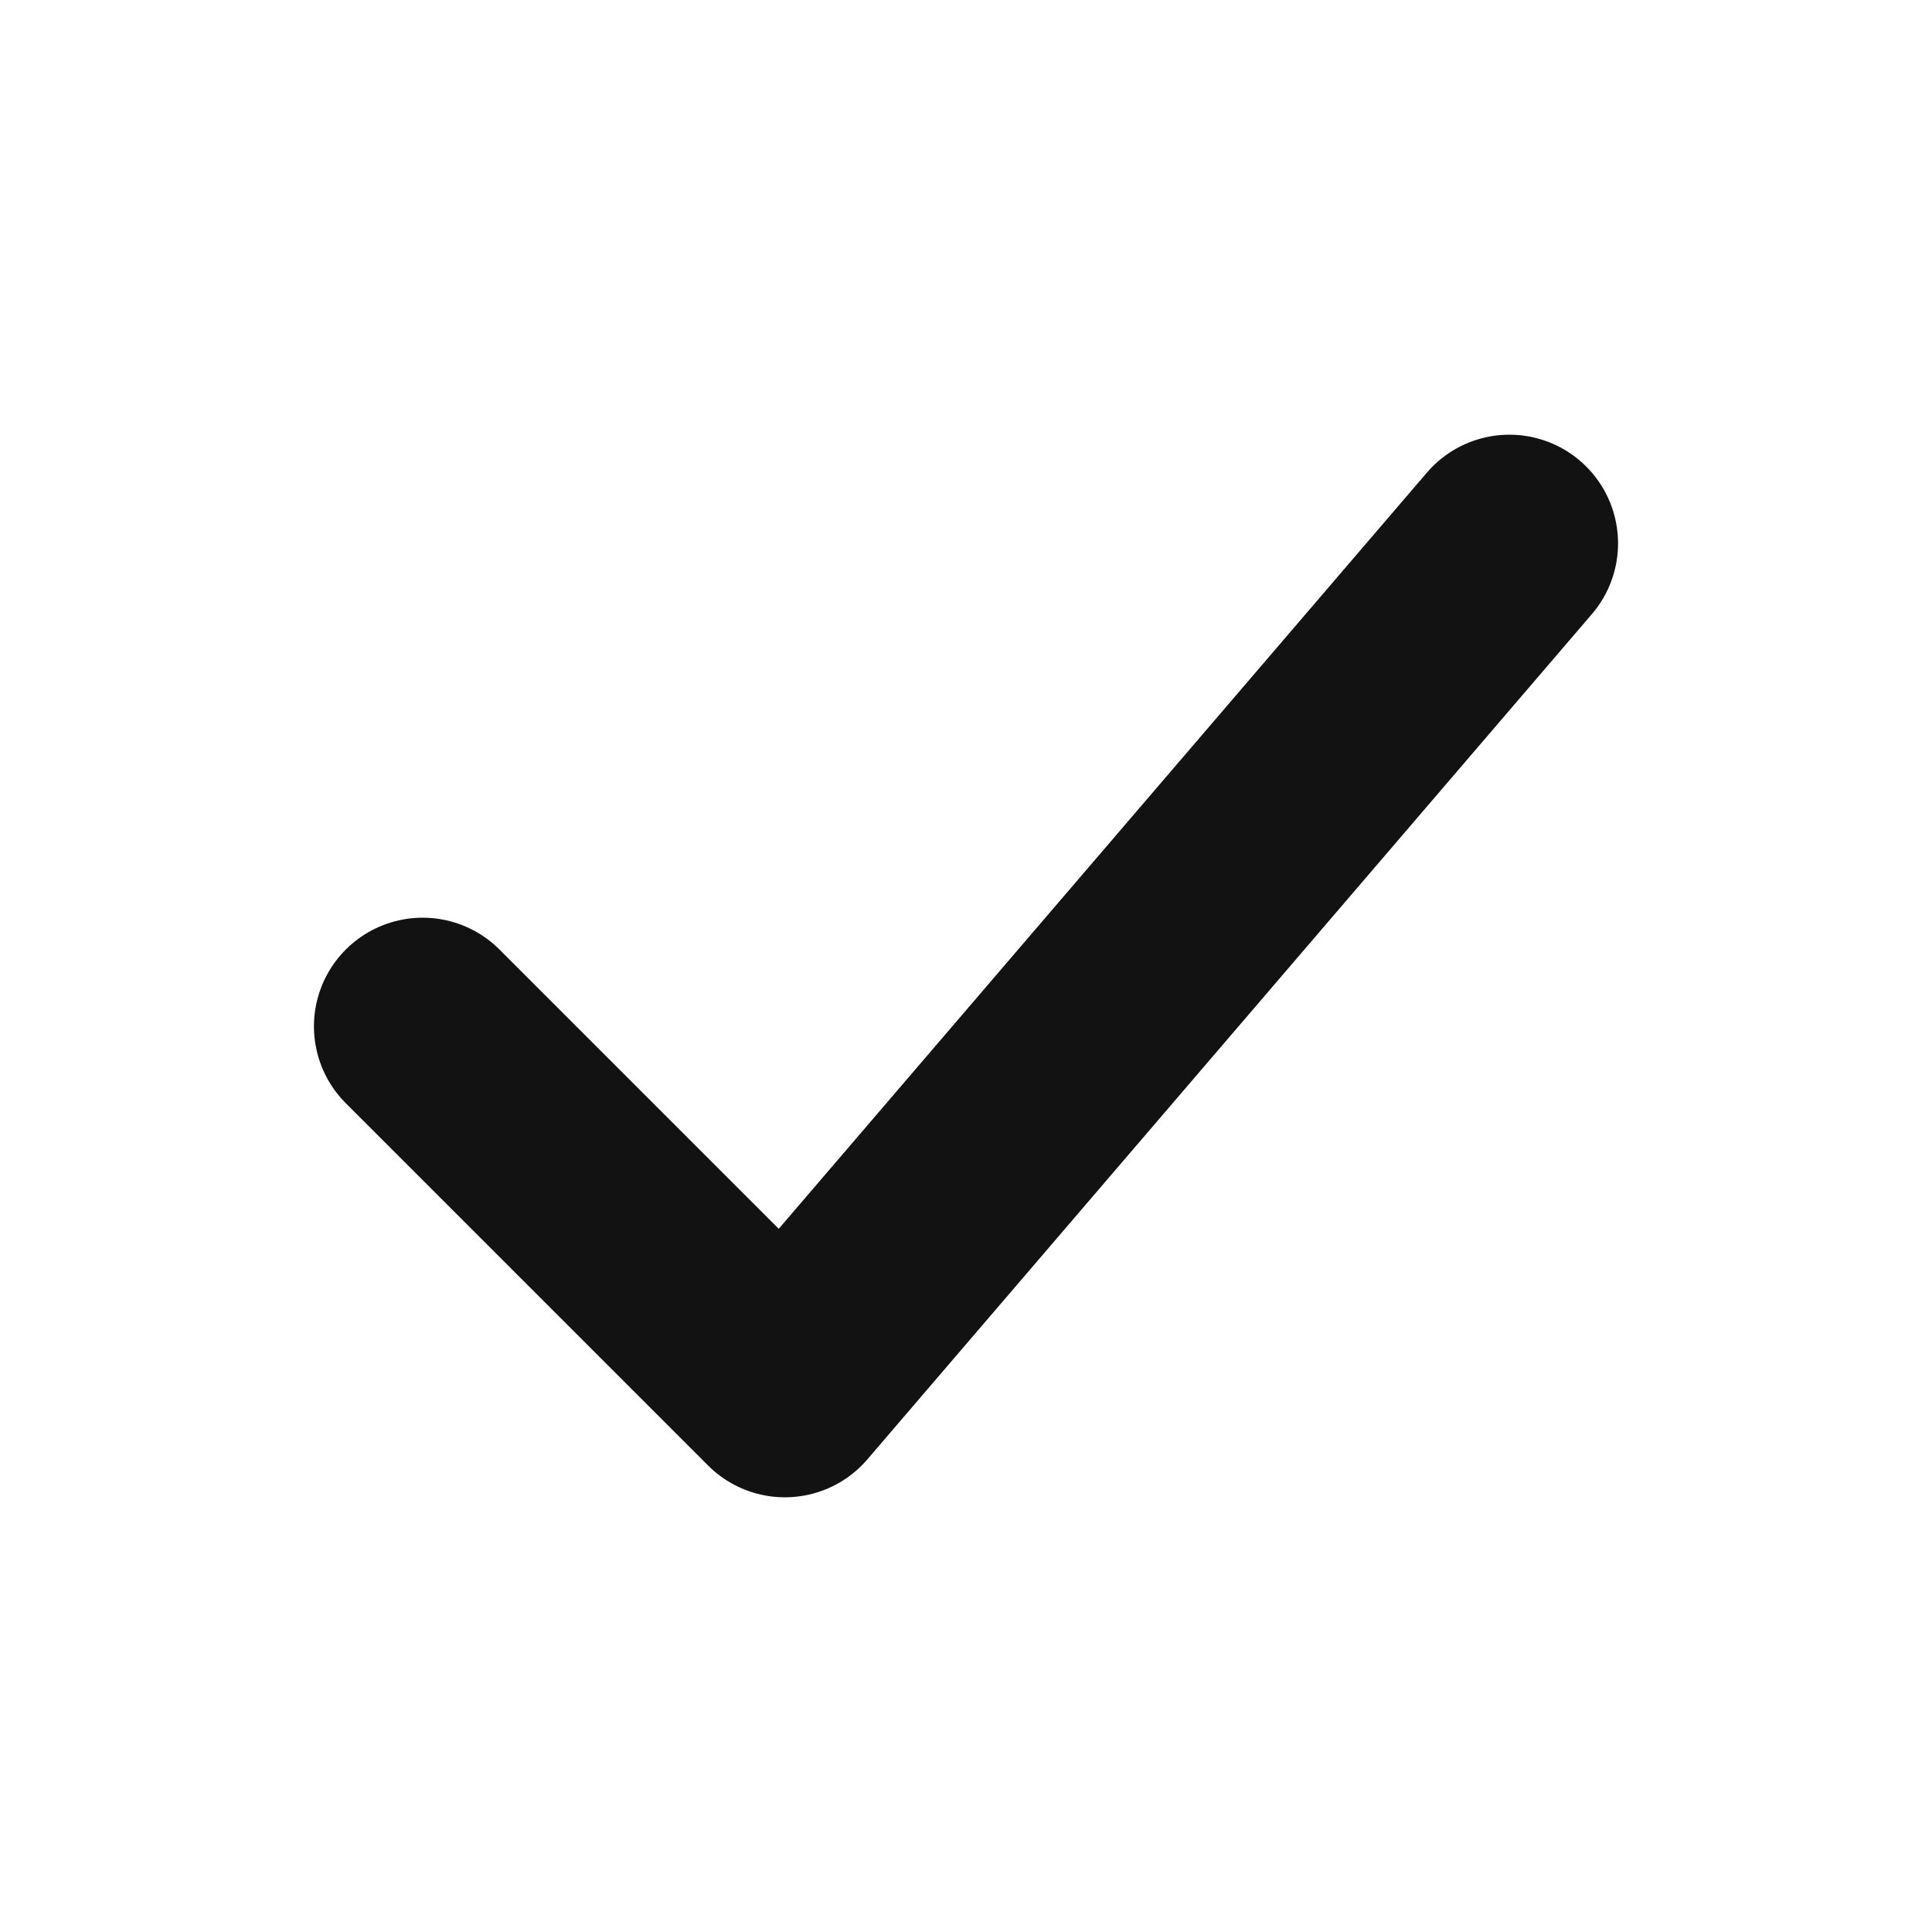
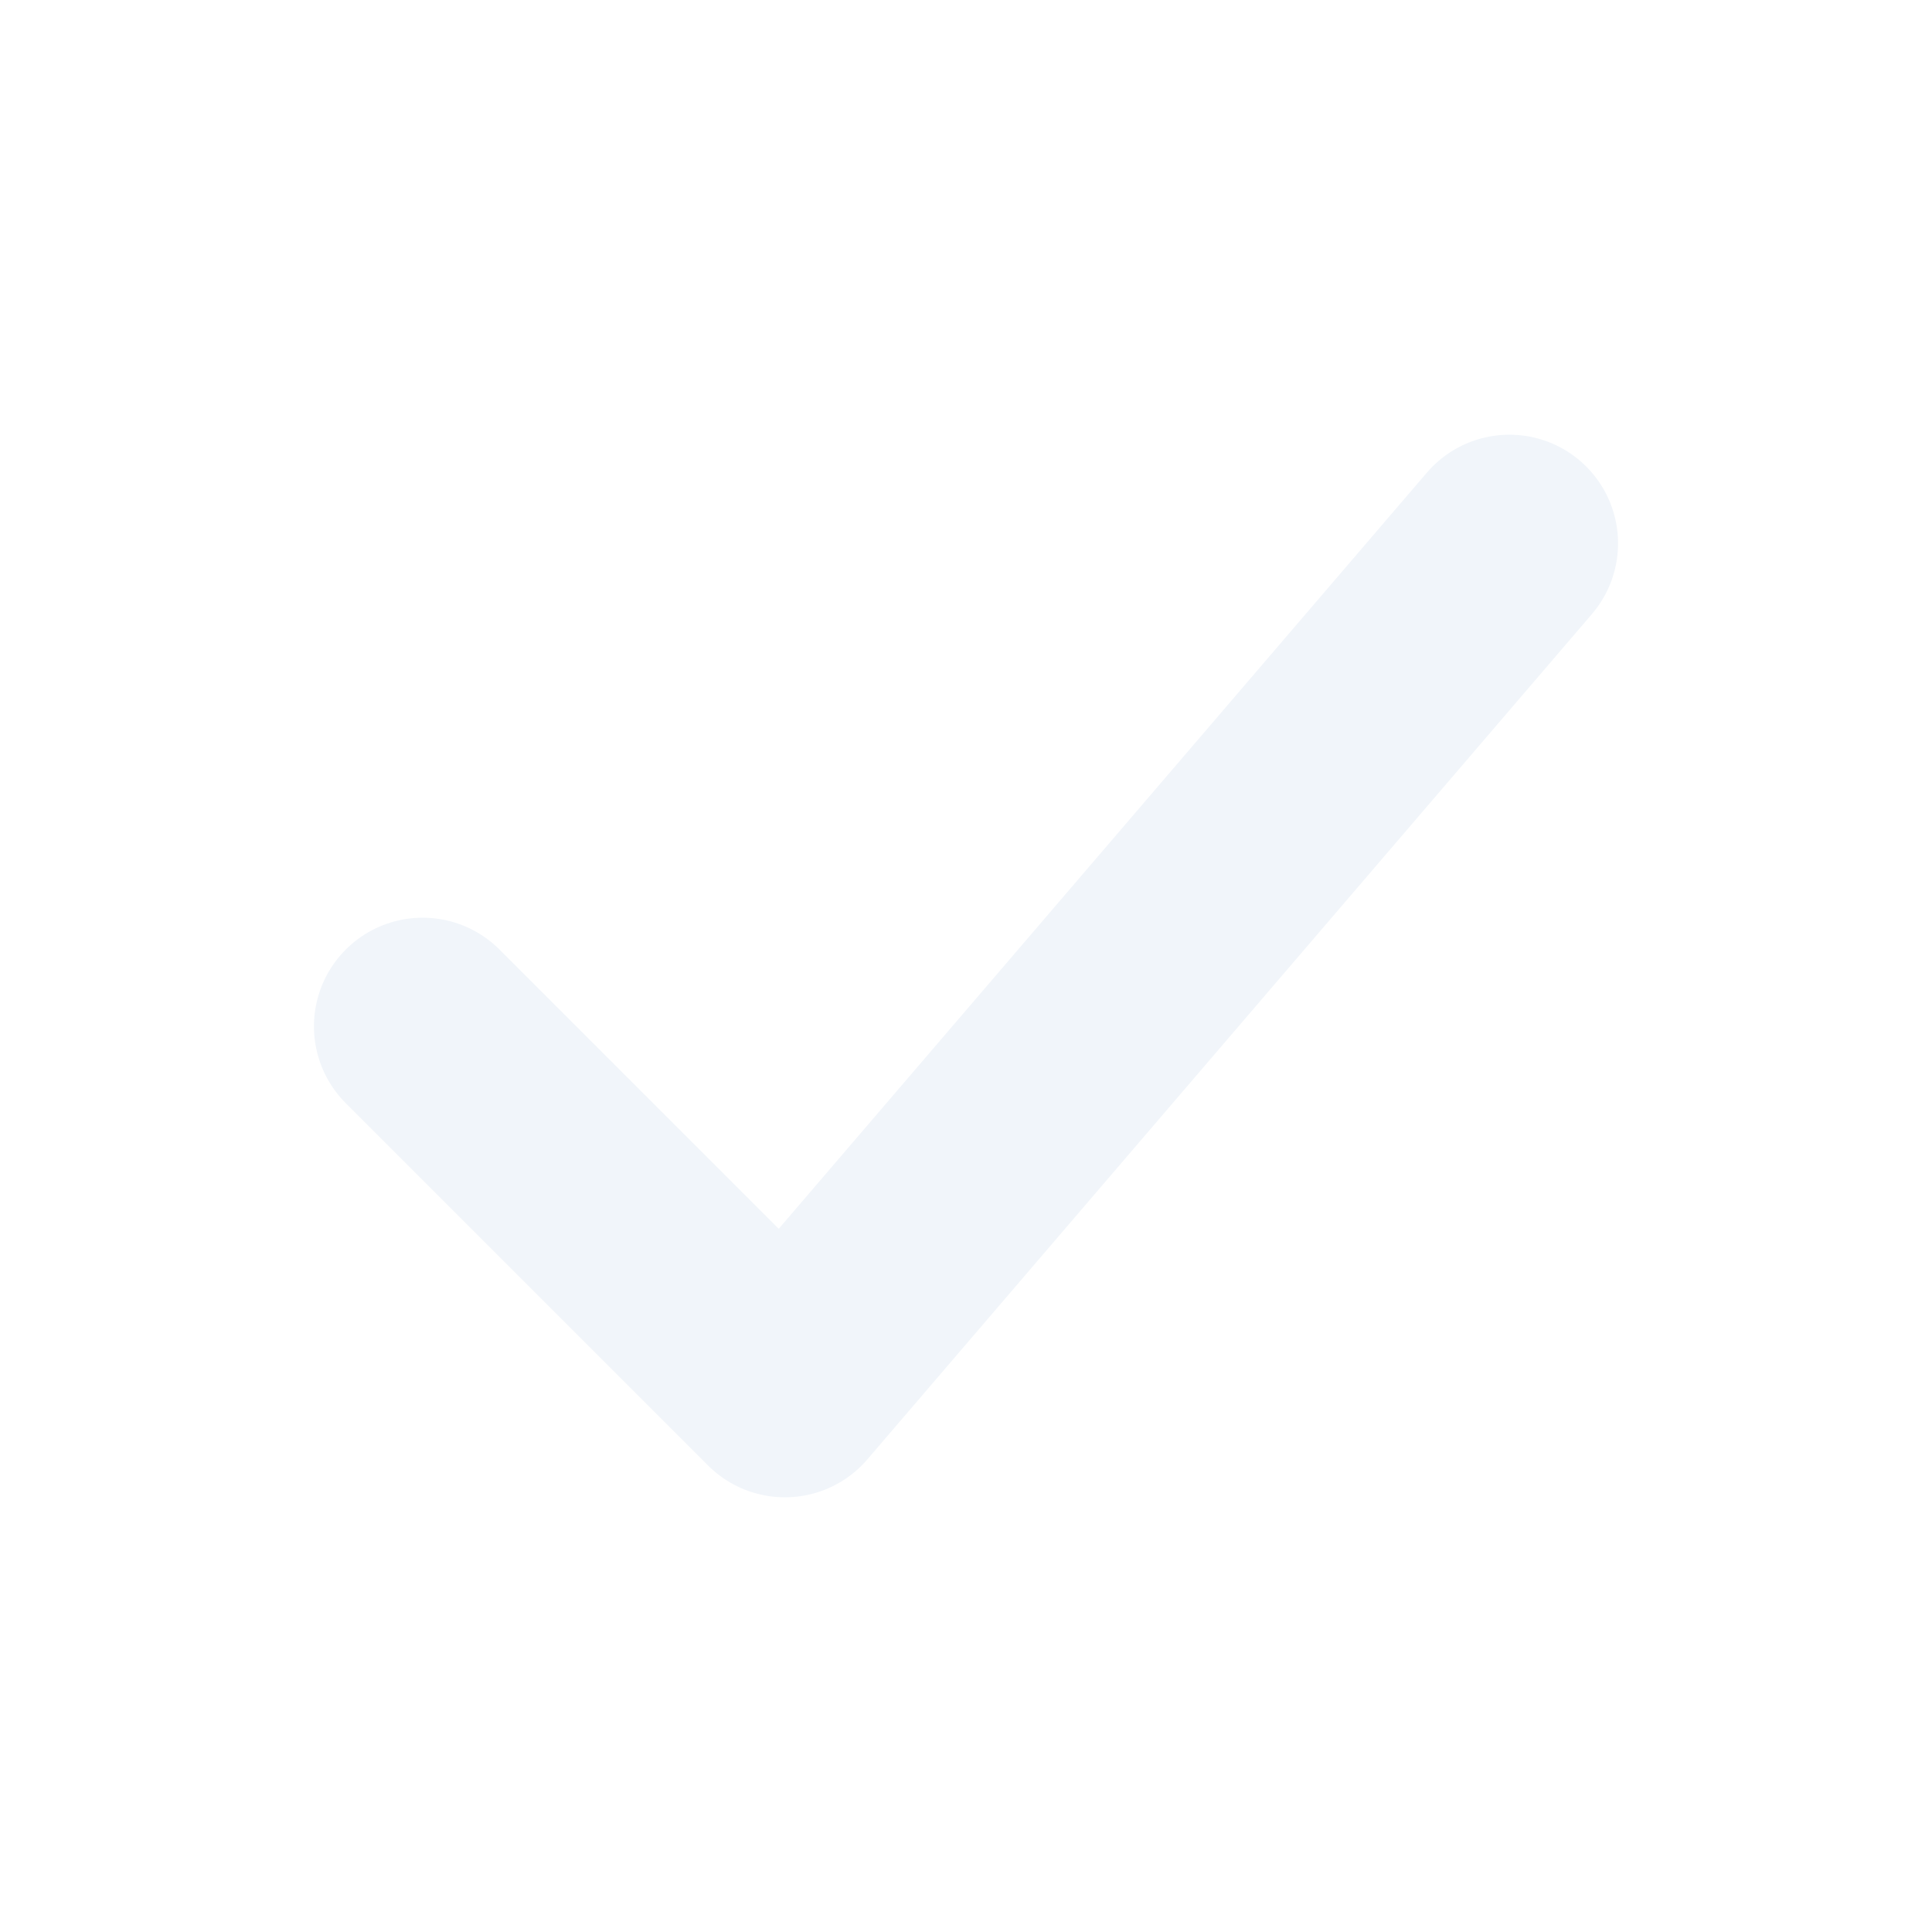
- <svg xmlns="http://www.w3.org/2000/svg" viewBox="0 0 16 16" width="16" height="16" fill="none" stroke="#121212" stroke-width="1.8" stroke-linecap="round" stroke-linejoin="round">
+ <svg xmlns="http://www.w3.org/2000/svg" viewBox="0 0 16 16" width="16" height="16" fill="none" stroke="#f1f5fa" stroke-width="1.8" stroke-linecap="round" stroke-linejoin="round">
  <path d="m3.5 8.5 3 3 6-7" />
</svg>
